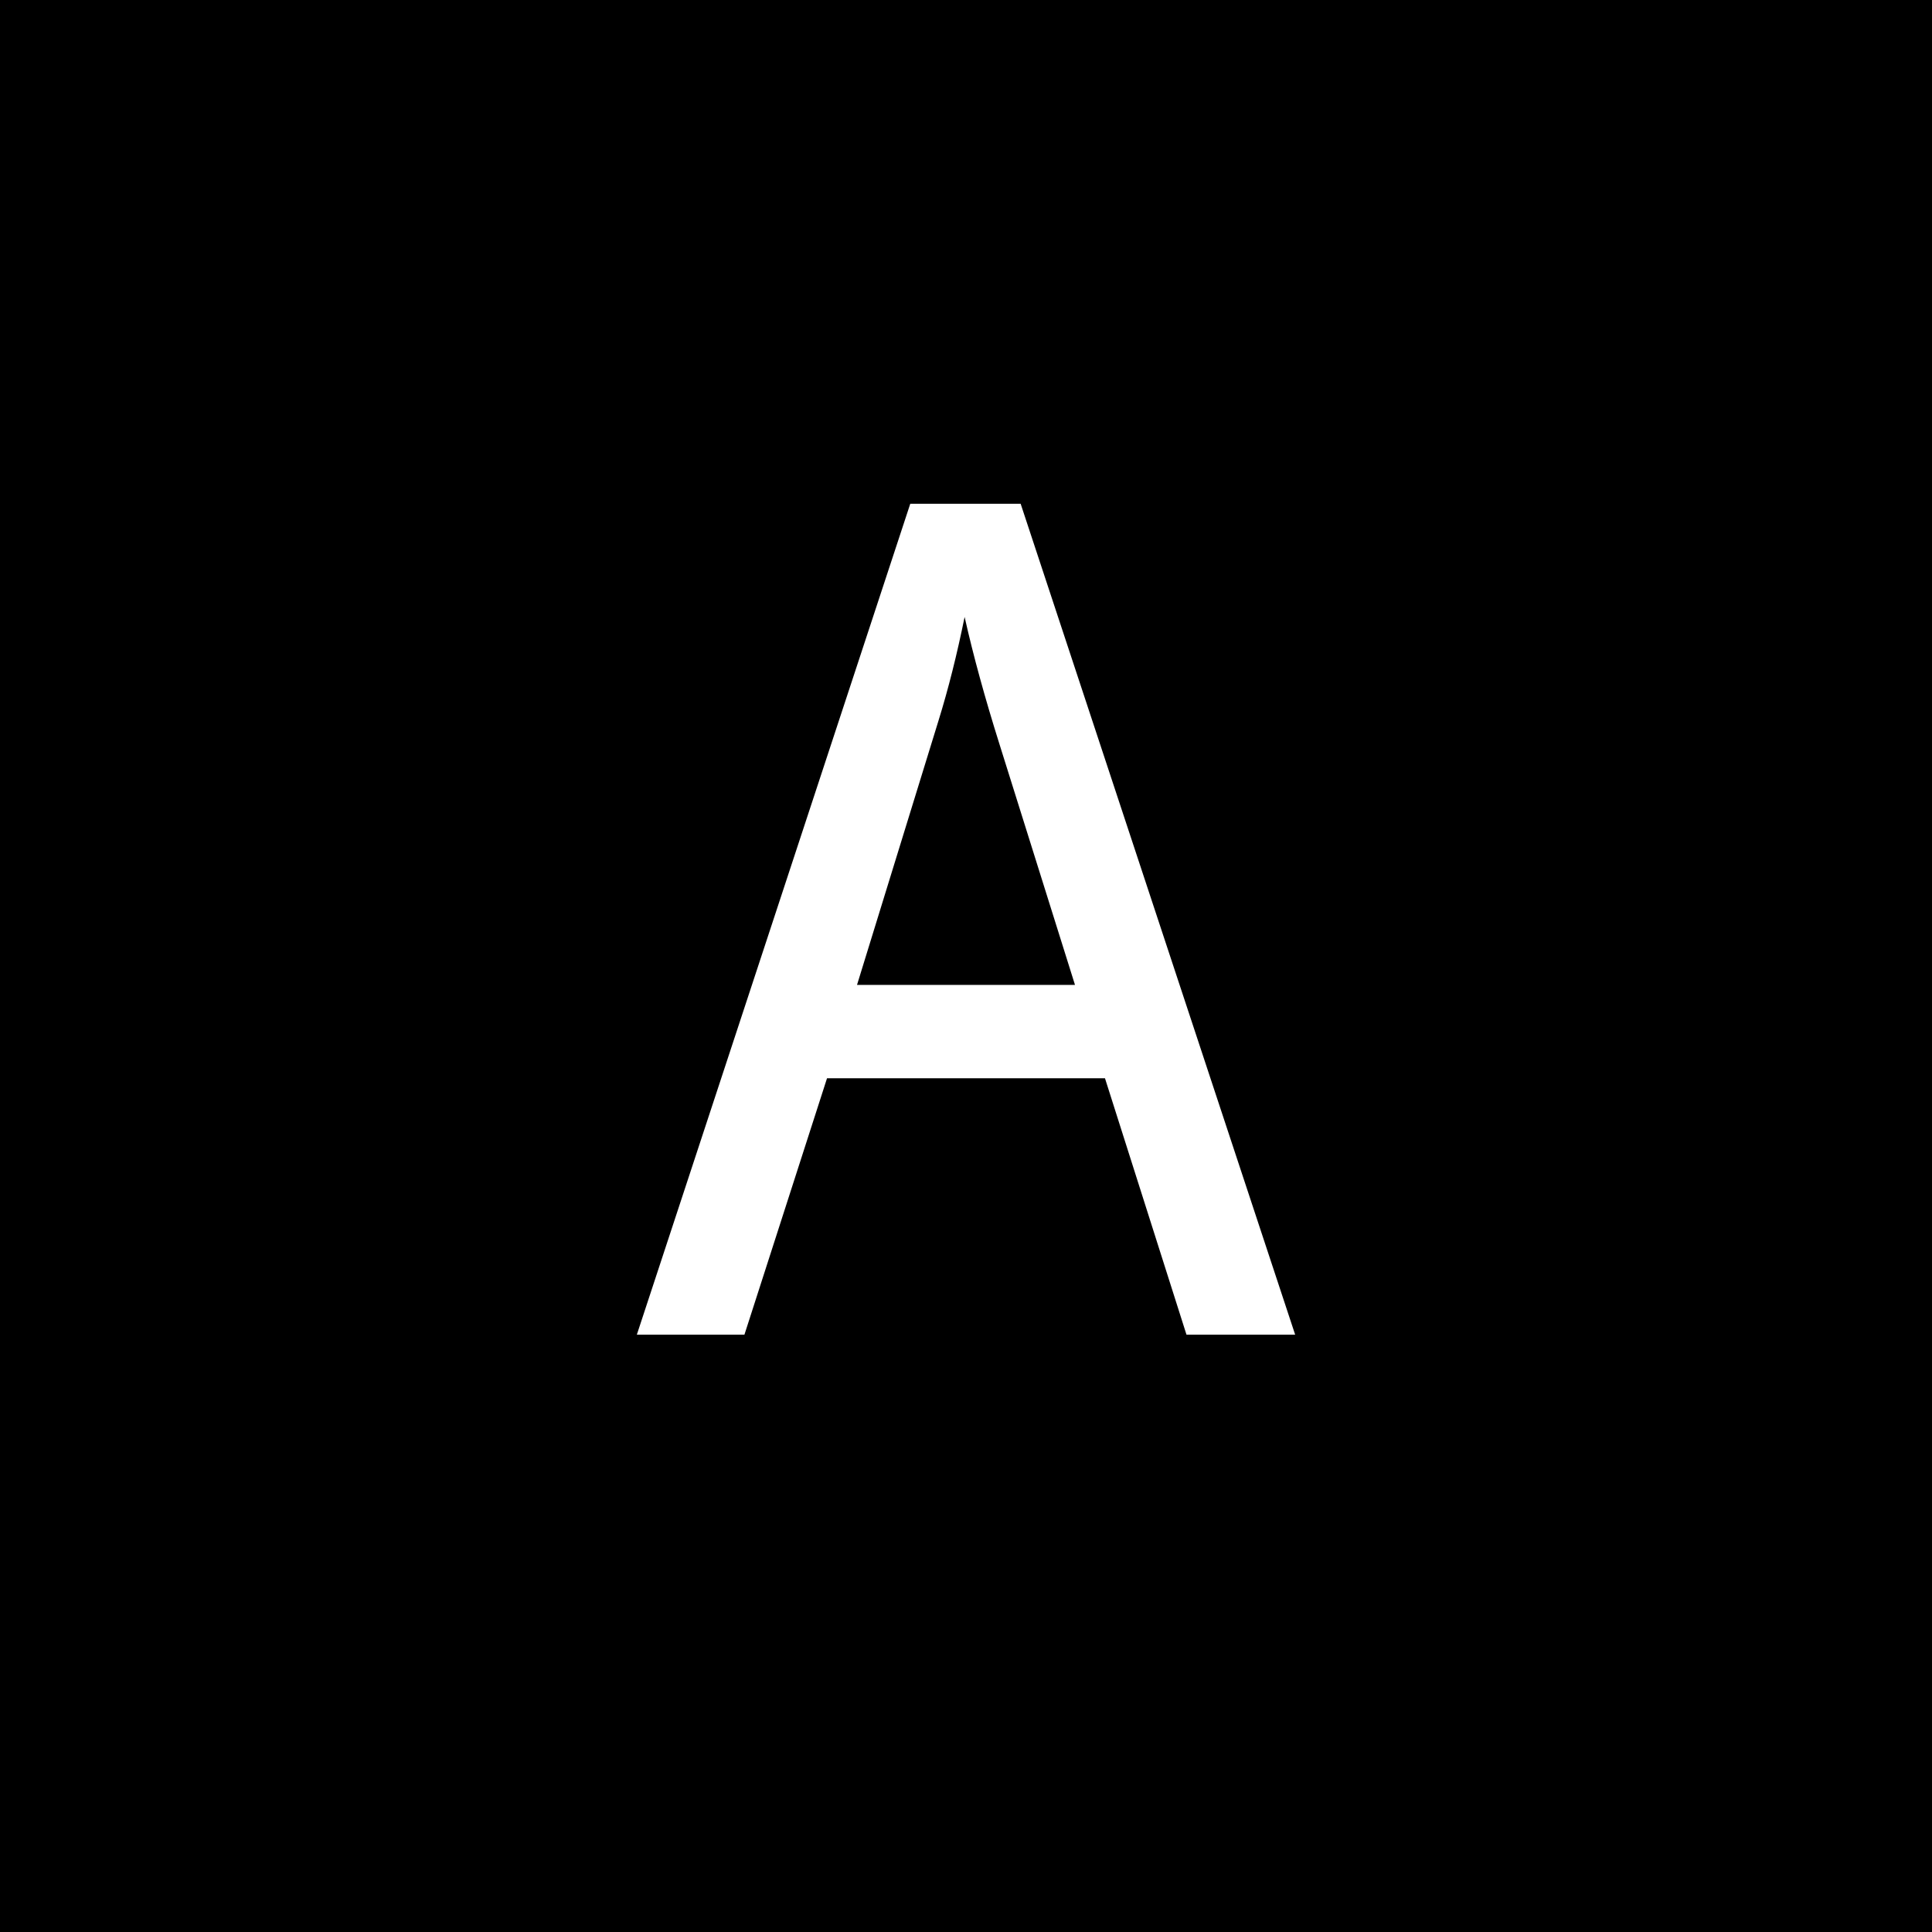
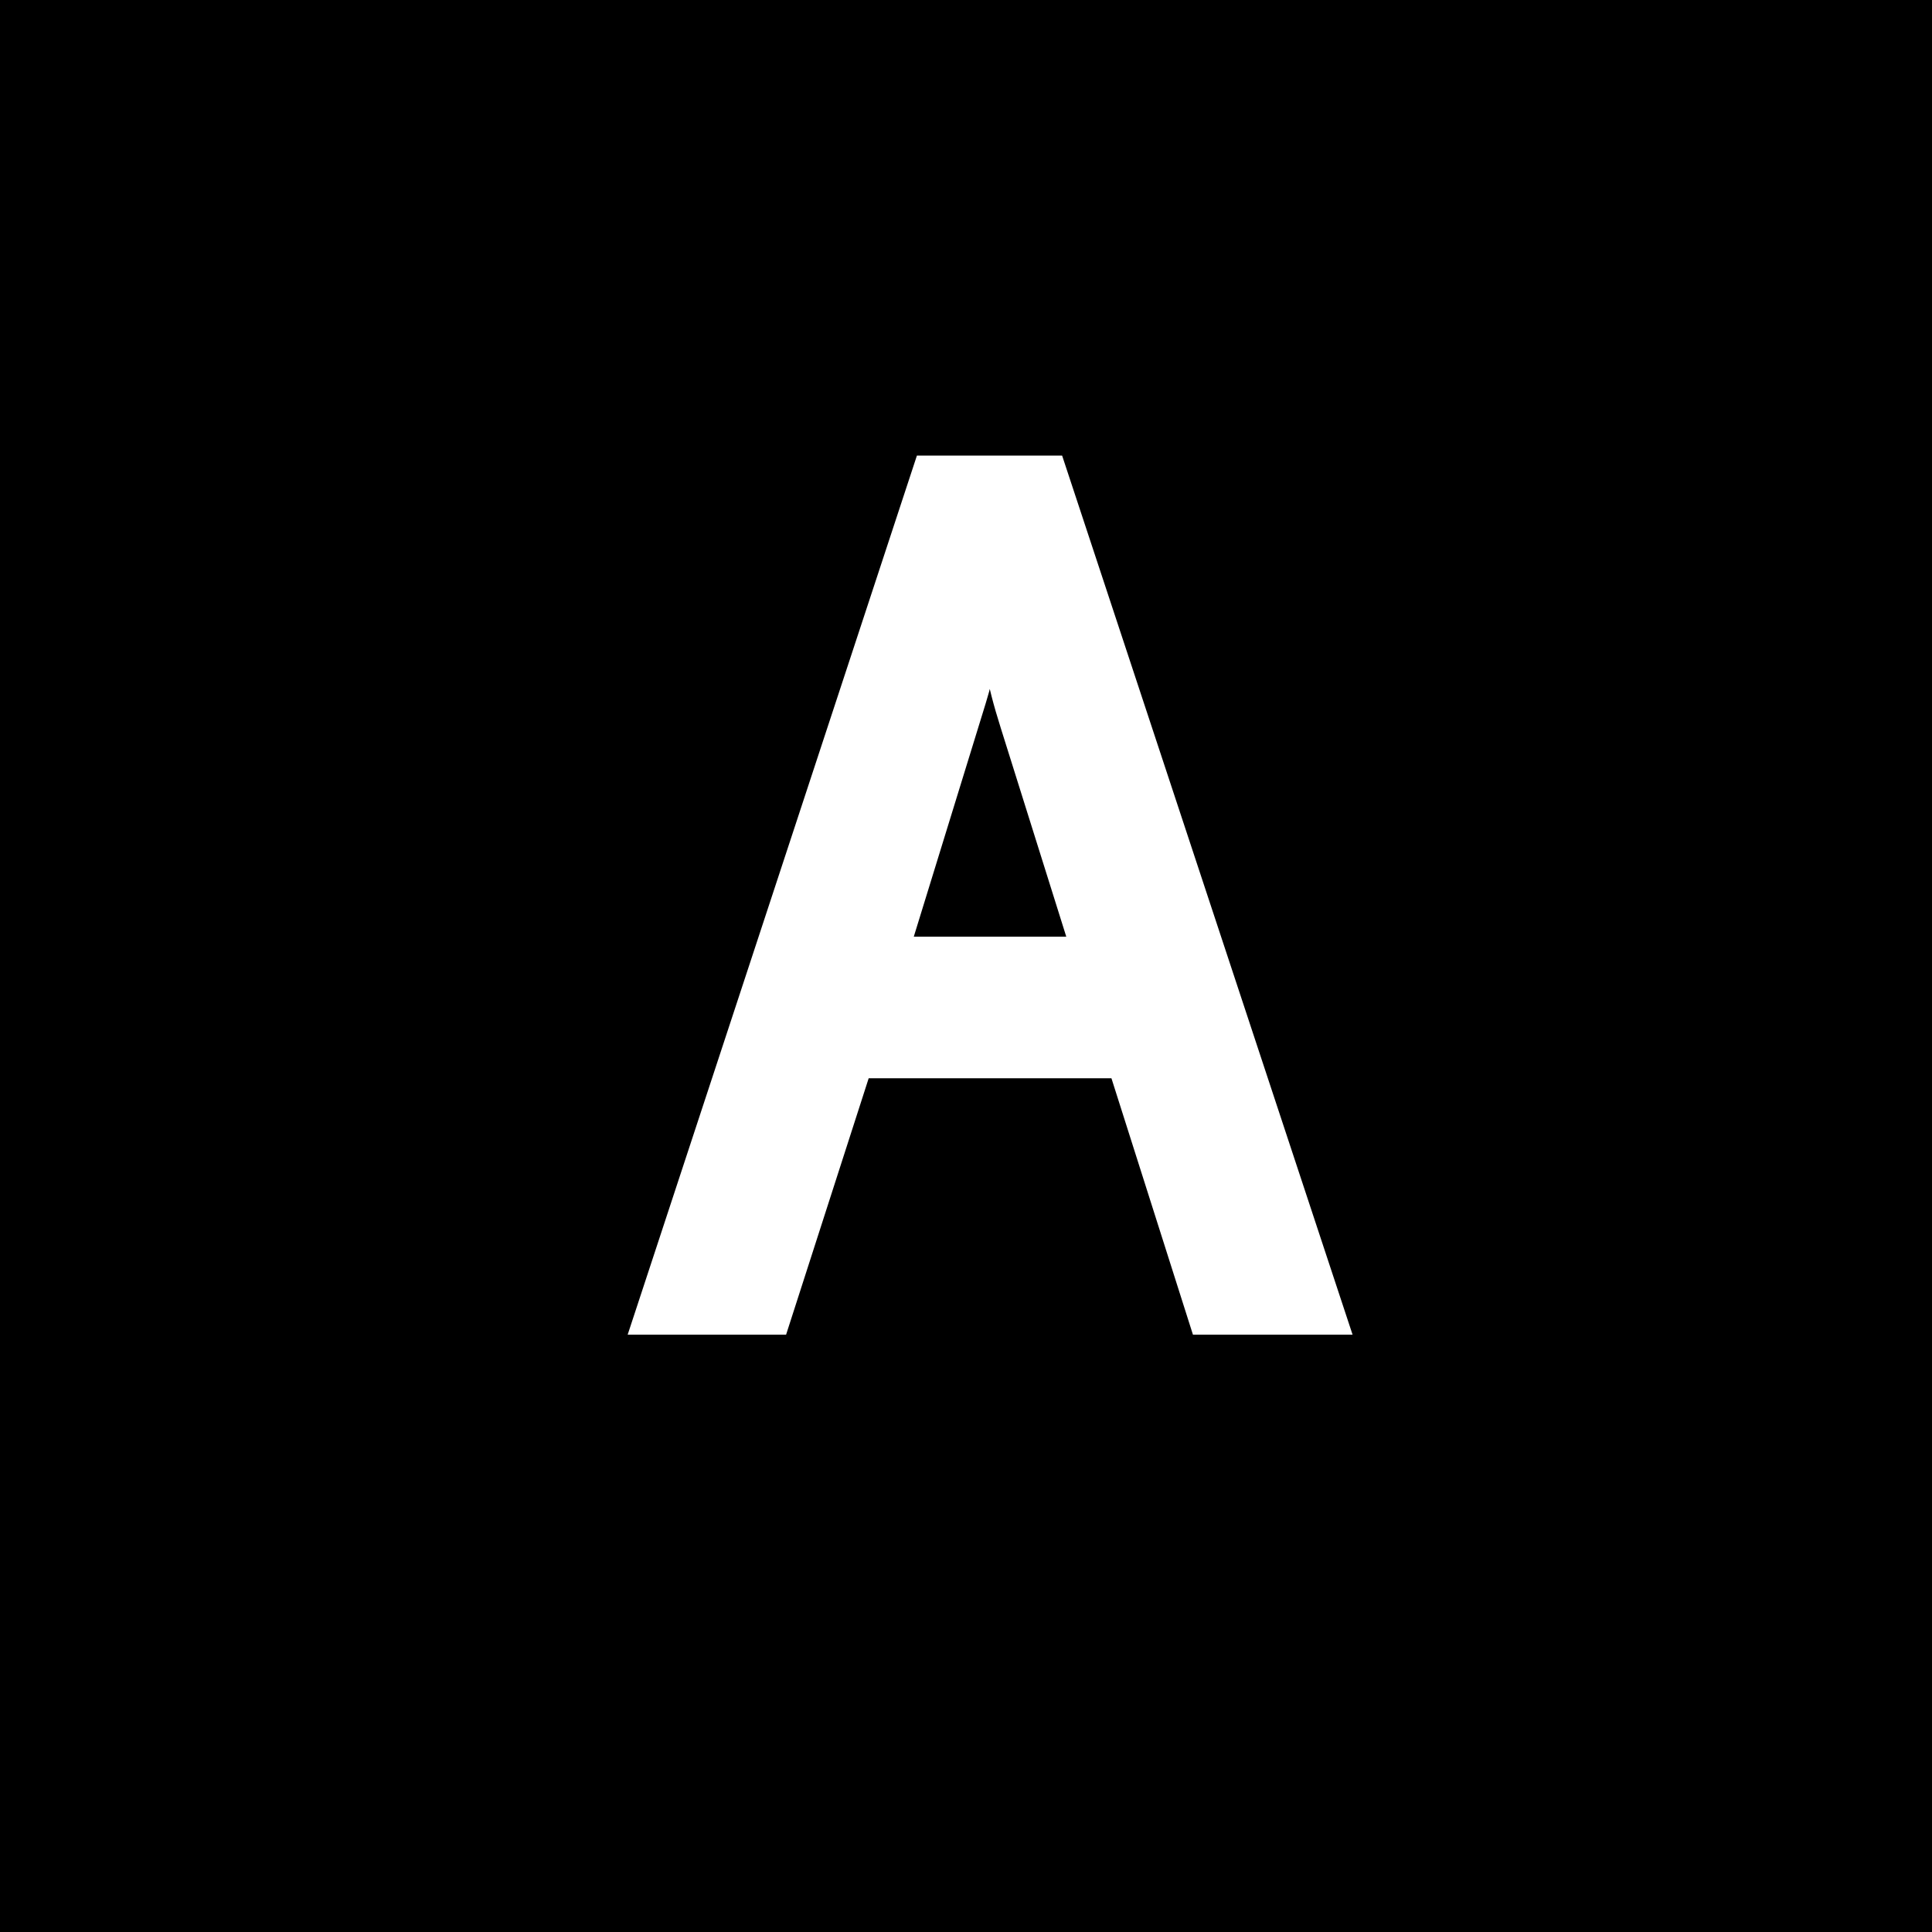
<svg xmlns="http://www.w3.org/2000/svg" width="100%" height="100%" viewBox="0 0 500 500" version="1.1" xml:space="preserve" style="fill-rule:evenodd;clip-rule:evenodd;stroke-linejoin:round;stroke-miterlimit:2;">
  <rect x="0" y="0" width="500" height="500" style="fill:#000000;" />
-   <text x="50%" y="53%" font-size="300px" font-weight="600" dominant-baseline="middle" text-anchor="middle" style="fill:#FFFFFF;font-family:'Noto Mono', 'Noto Sans Mono'">A</text>
+   <text x="50%" y="53%" font-size="300px" font-weight="700" dominant-baseline="middle" text-anchor="middle" style="fill:#FFFFFF;font-family:'Noto Mono', 'Noto Sans Mono'">A</text>
</svg>
